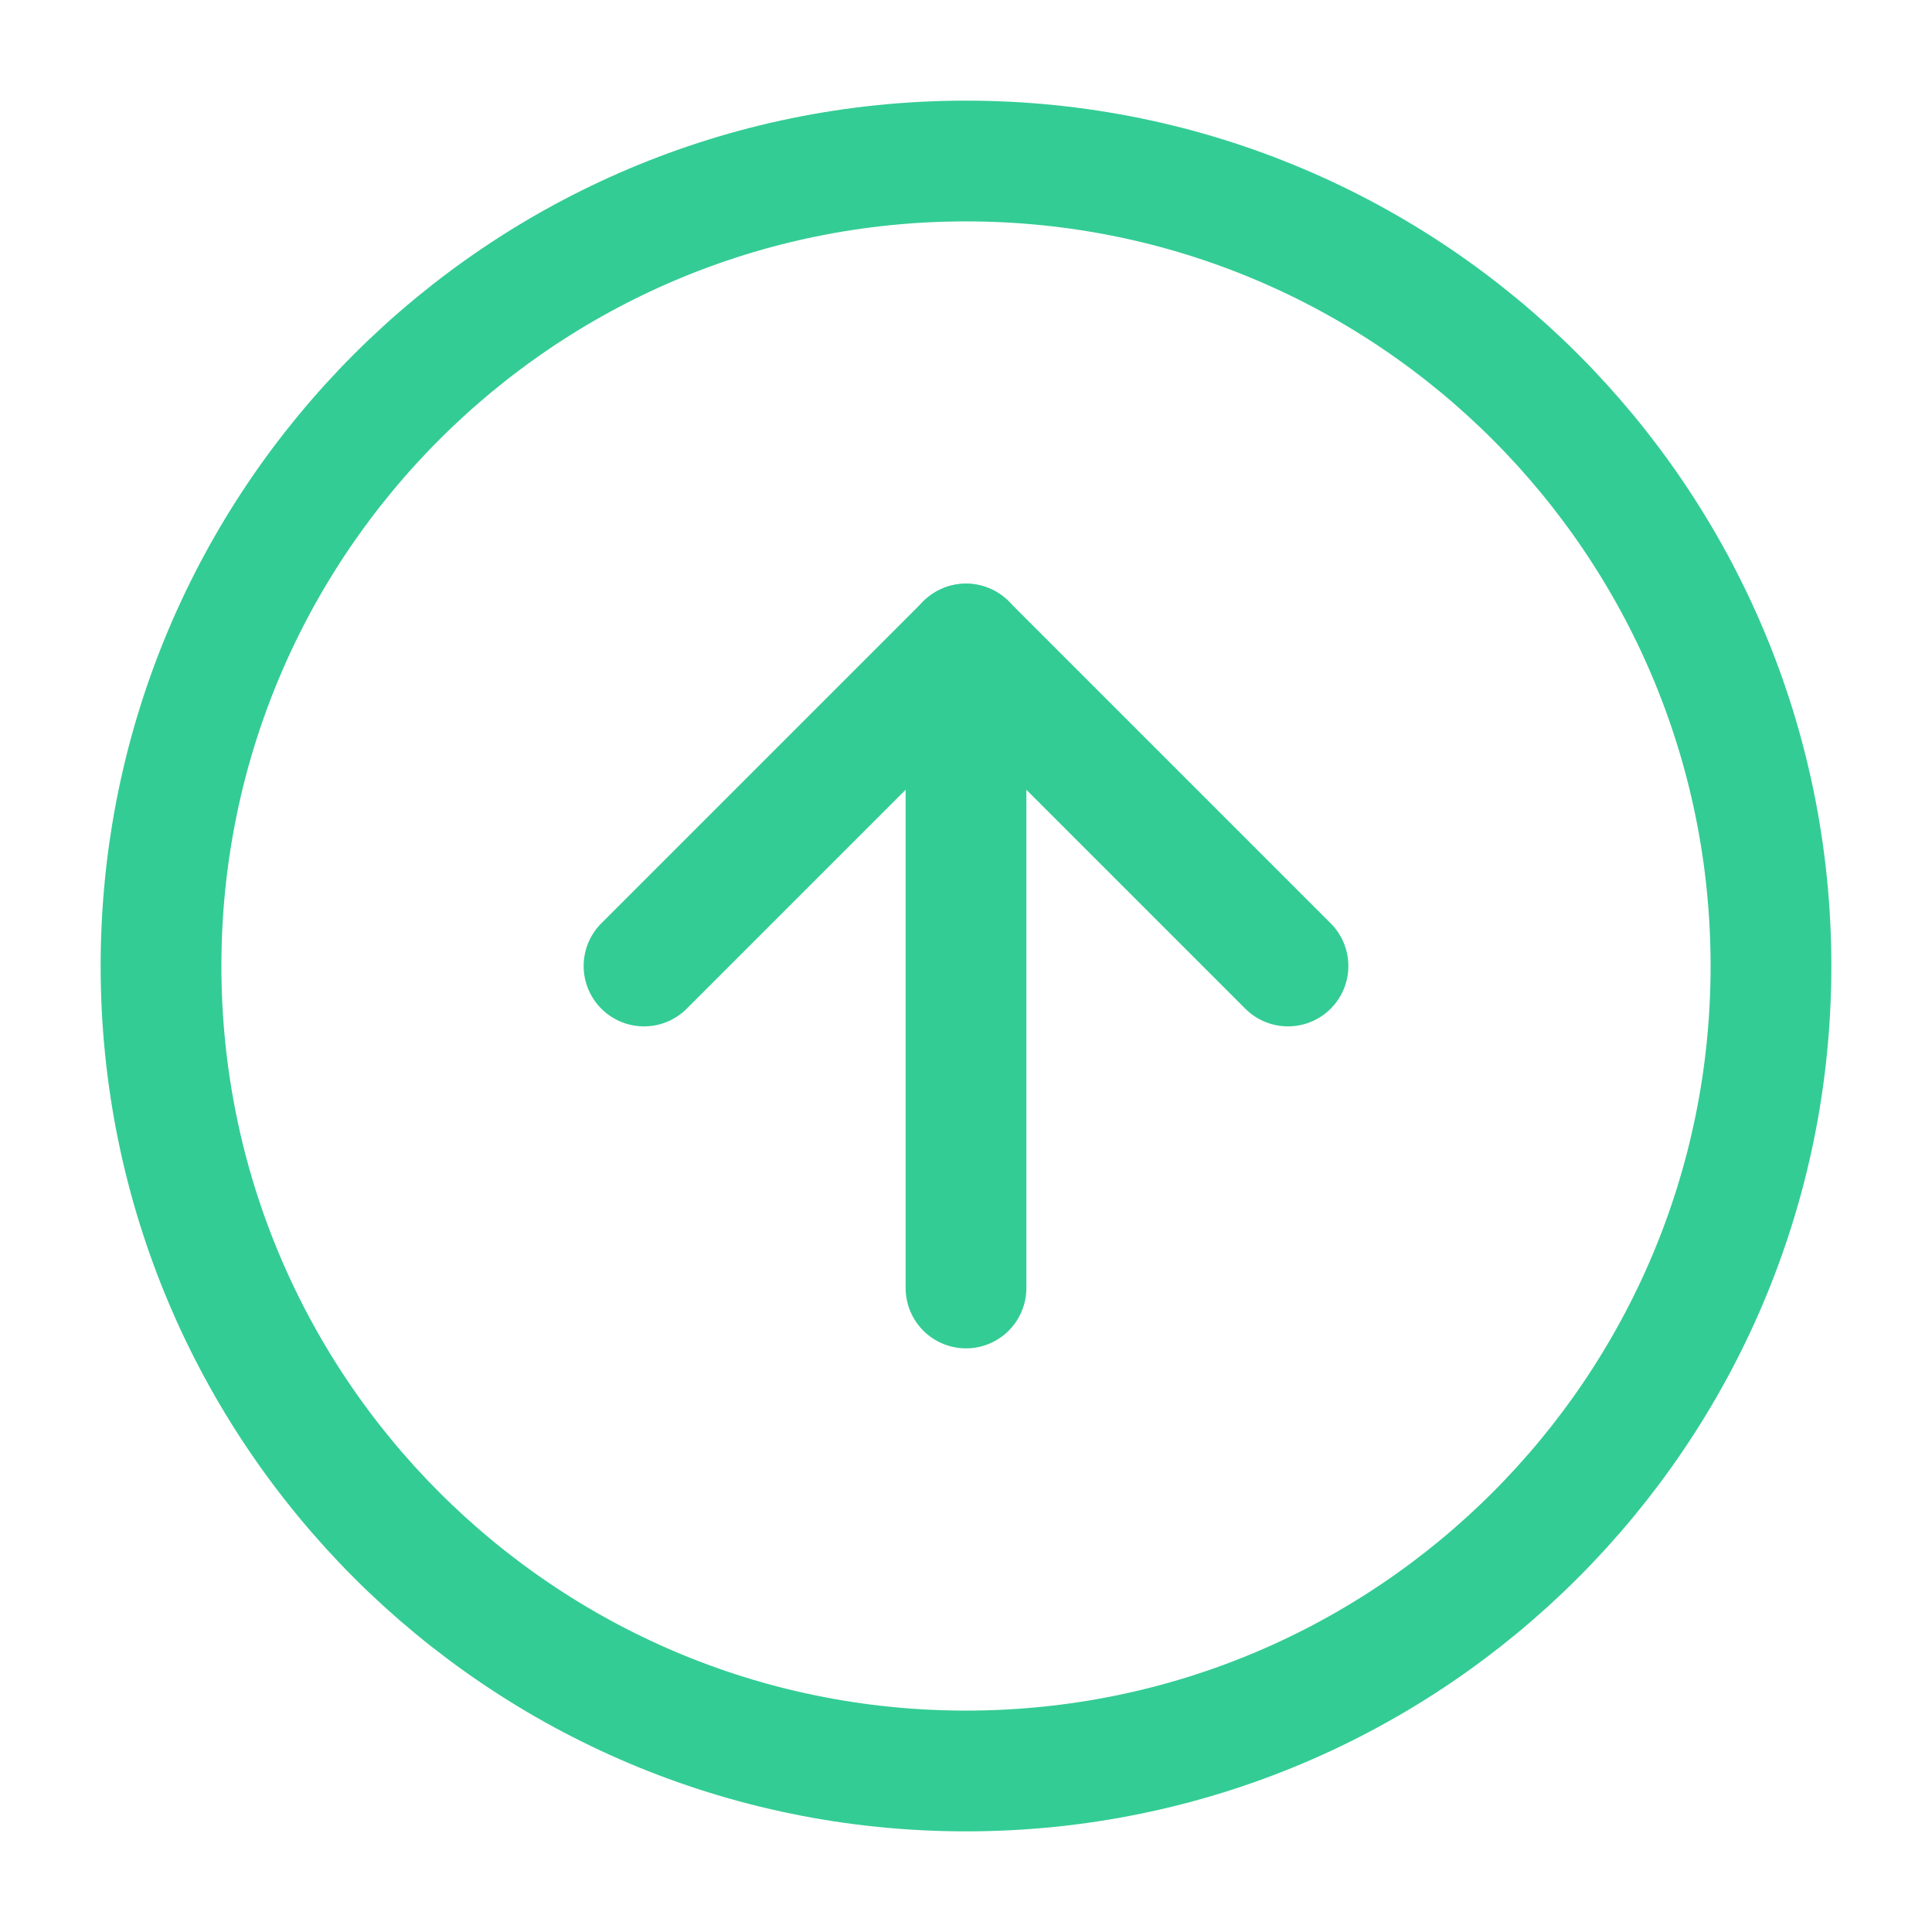
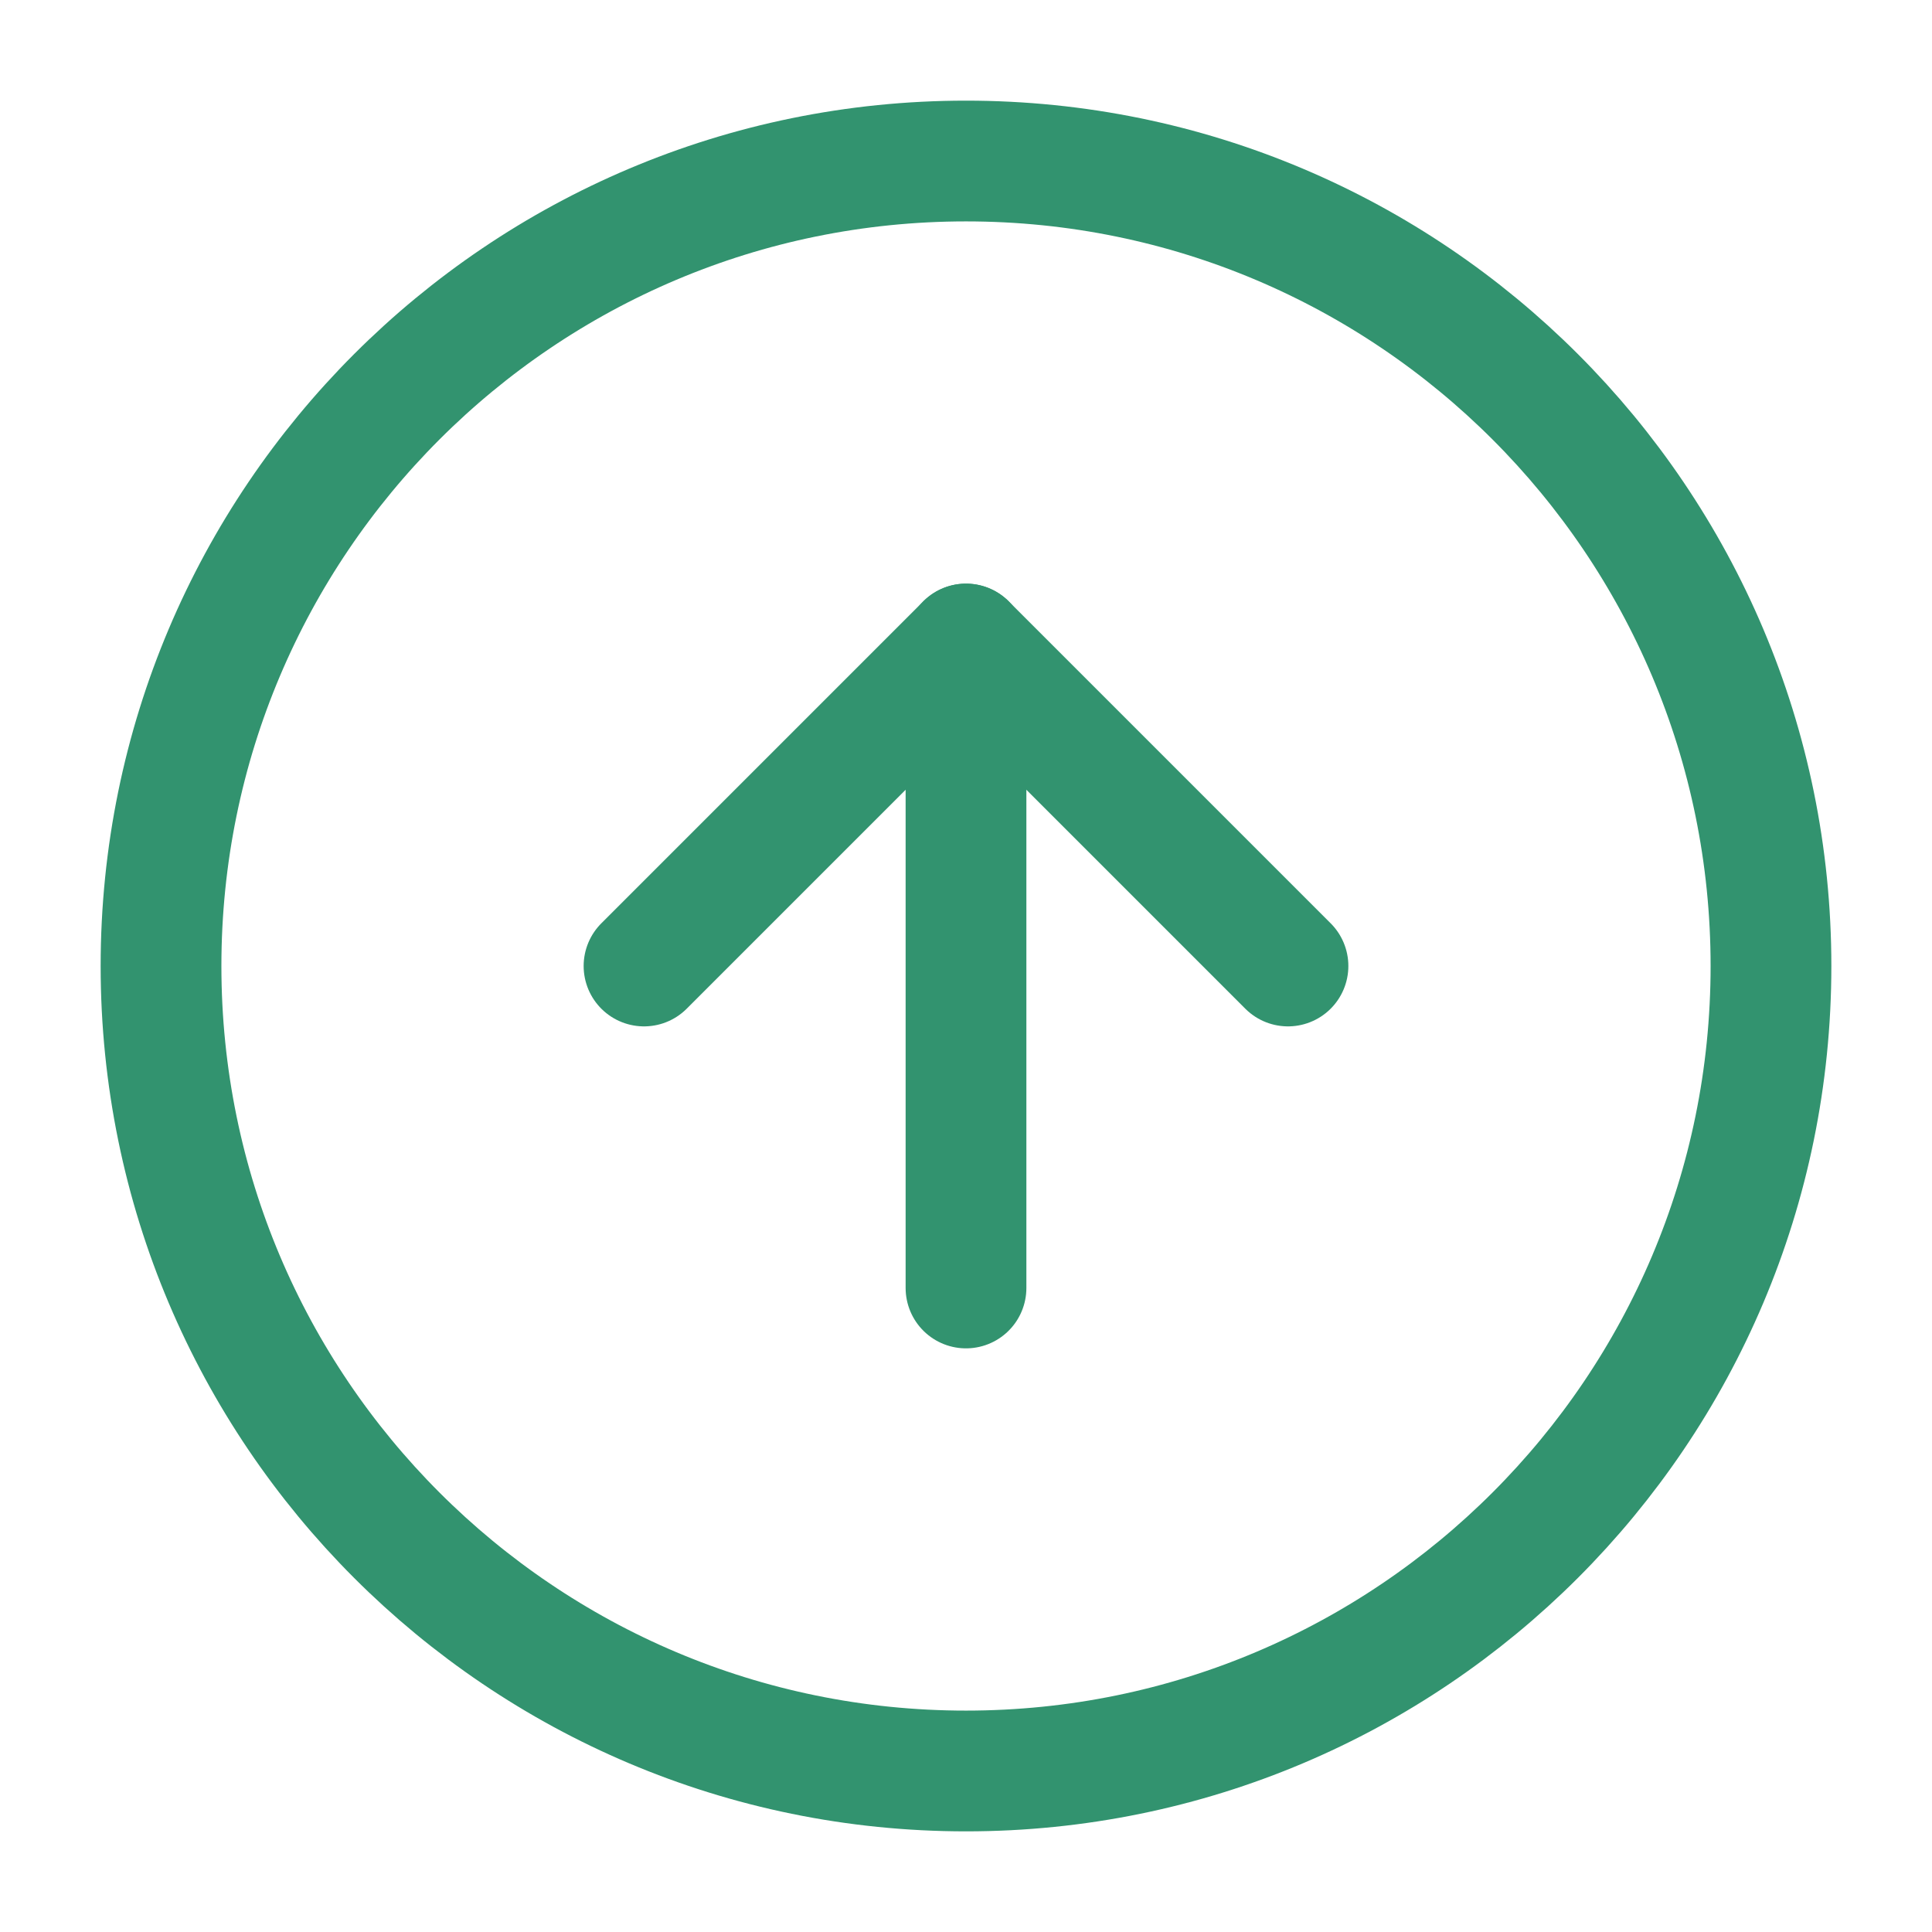
<svg xmlns="http://www.w3.org/2000/svg" width="32" height="32" viewBox="0 0 32 32" fill="none">
-   <path d="M16 2.667C8.636 2.667 2.667 8.636 2.667 16C2.667 23.364 8.636 29.333 16 29.333C23.364 29.333 29.333 23.364 29.333 16C29.333 8.636 23.364 2.667 16 2.667Z" stroke="#33CC95" stroke-width="2" stroke-linecap="round" stroke-linejoin="round" />
-   <path d="M21.333 16L16 10.667L10.667 16" stroke="#33CC95" stroke-width="2" stroke-linecap="round" stroke-linejoin="round" />
-   <path d="M16 21.333L16 10.667" stroke="#33CC95" stroke-width="2" stroke-linecap="round" stroke-linejoin="round" />
+   <path d="M16 2.667C8.636 2.667 2.667 8.636 2.667 16C2.667 23.364 8.636 29.333 16 29.333C23.364 29.333 29.333 23.364 29.333 16C29.333 8.636 23.364 2.667 16 2.667Z" stroke="#32936F" stroke-width="2" stroke-linecap="round" stroke-linejoin="round" />
+   <path d="M21.333 16L16 10.667L10.667 16" stroke="#32936F" stroke-width="2" stroke-linecap="round" stroke-linejoin="round" />
+   <path d="M16 21.333L16 10.667" stroke="#32936F" stroke-width="2" stroke-linecap="round" stroke-linejoin="round" />
</svg>
